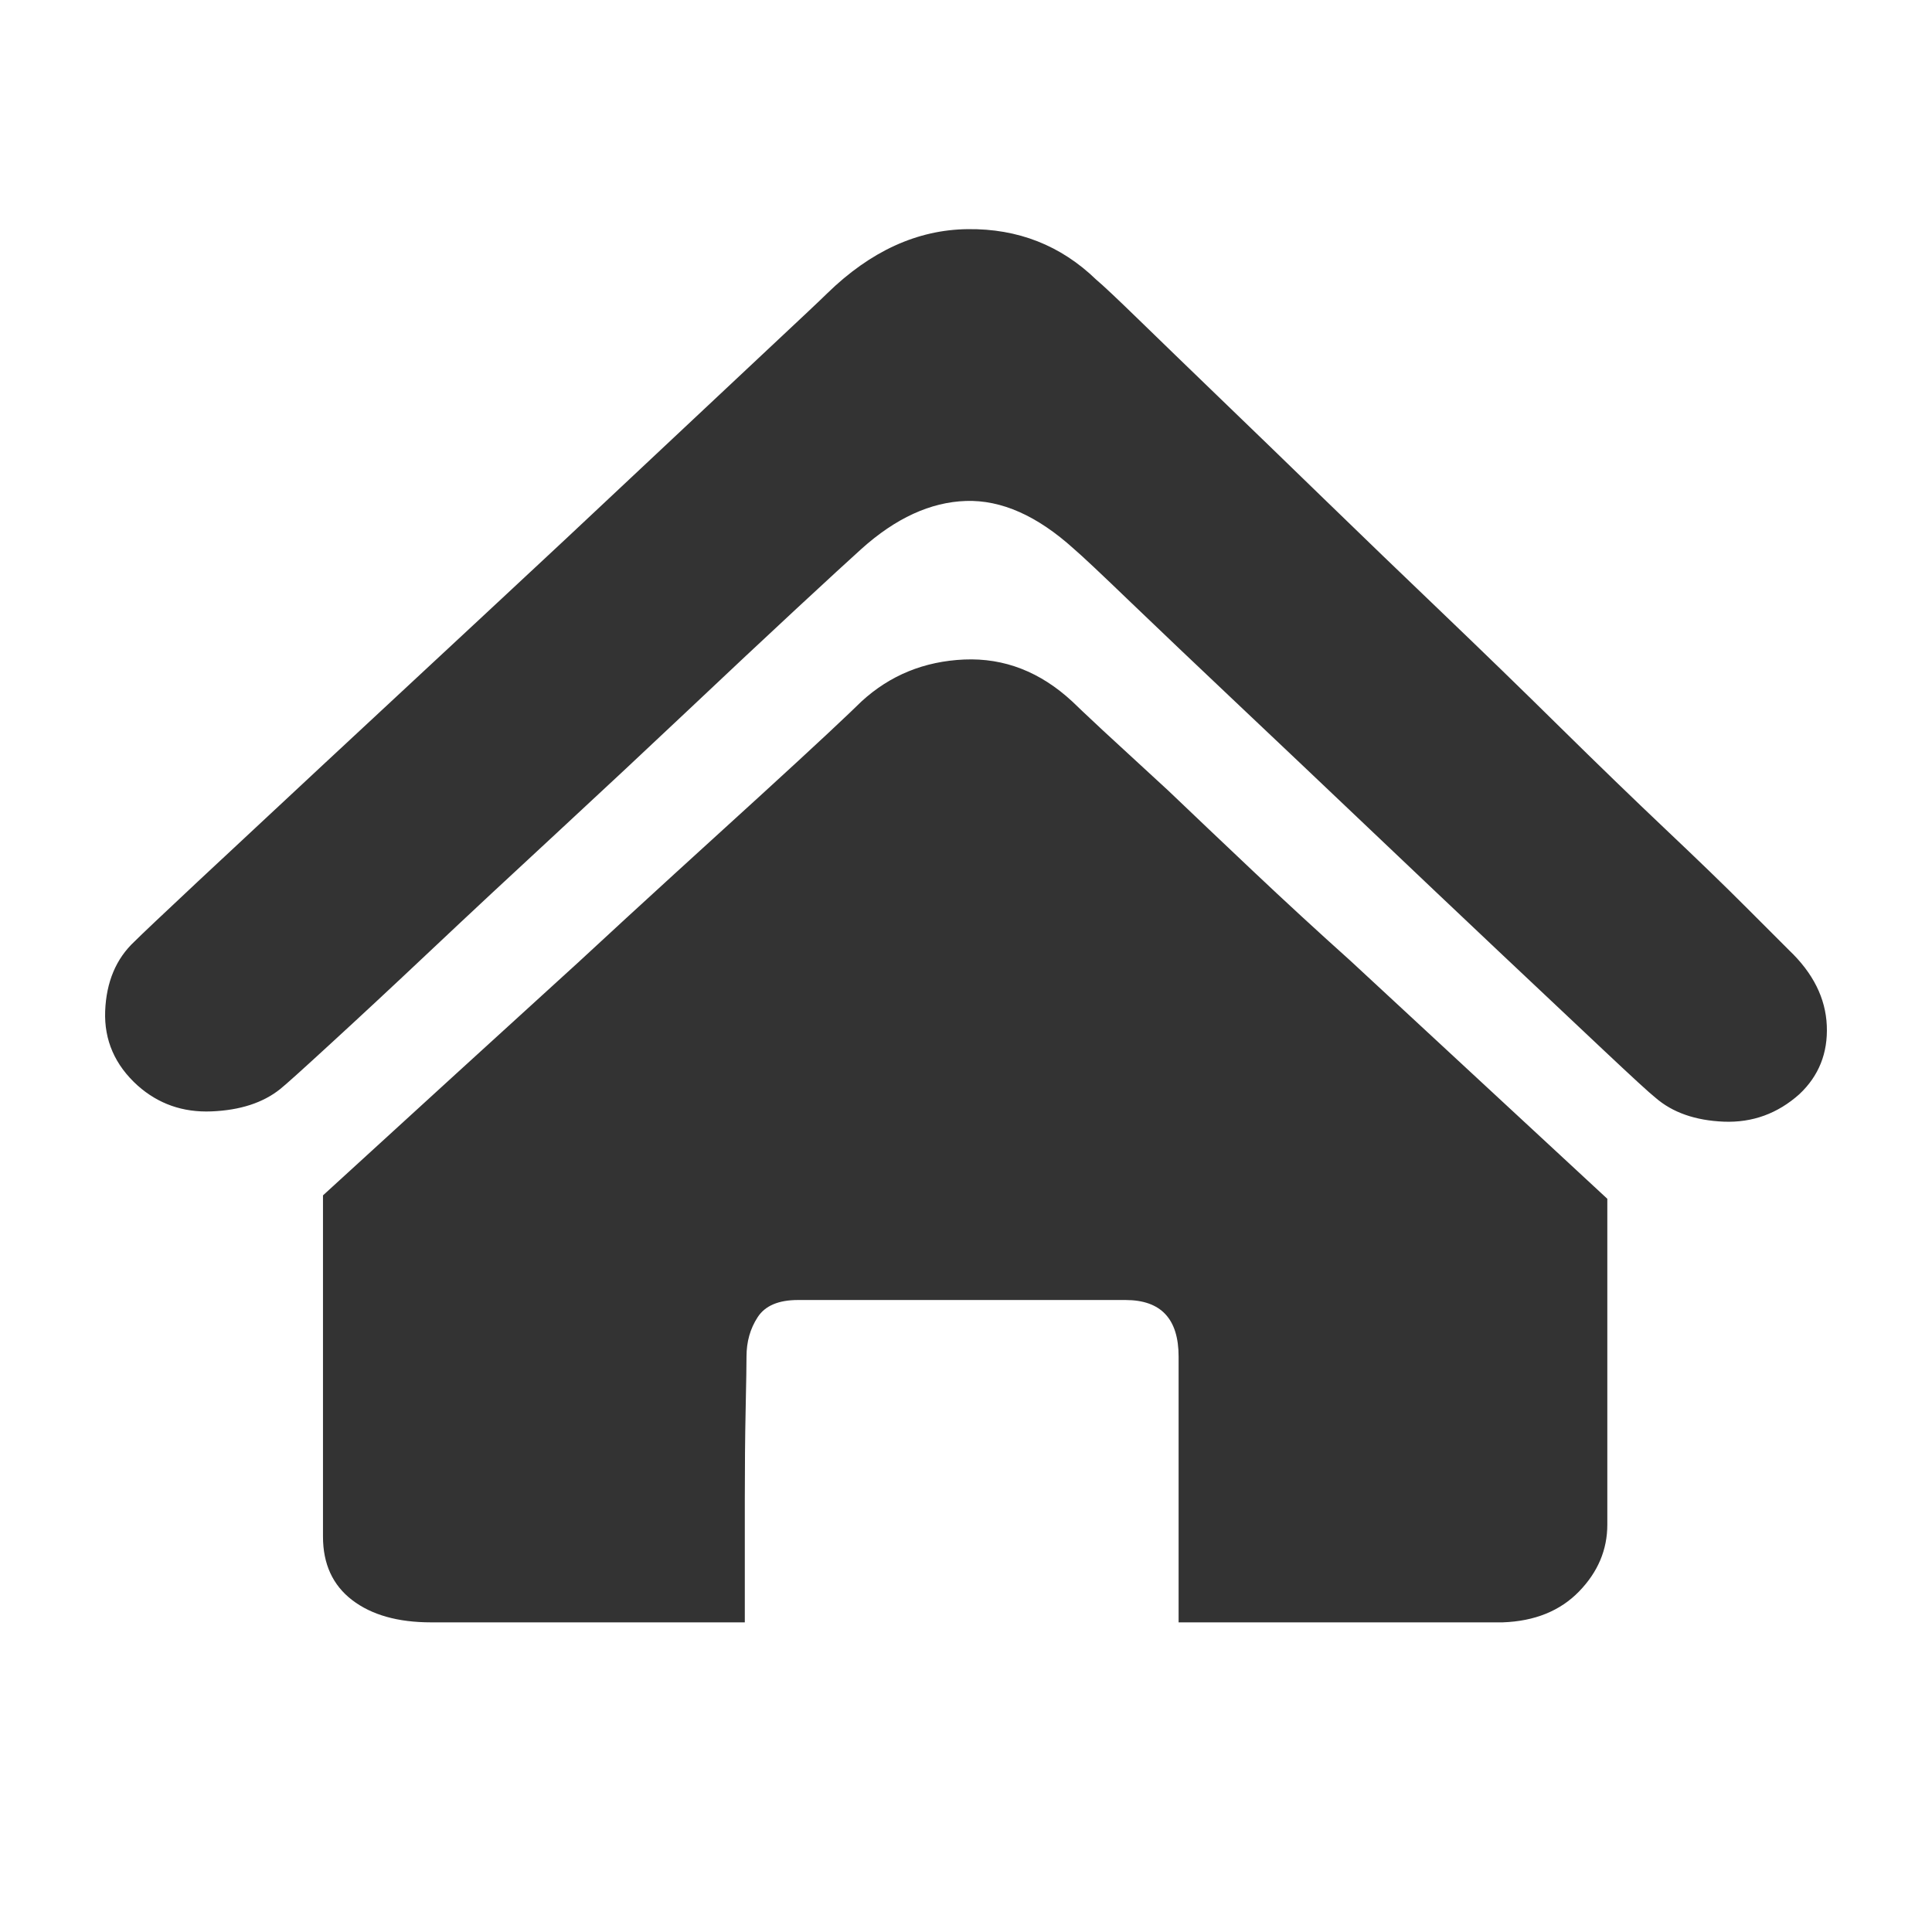
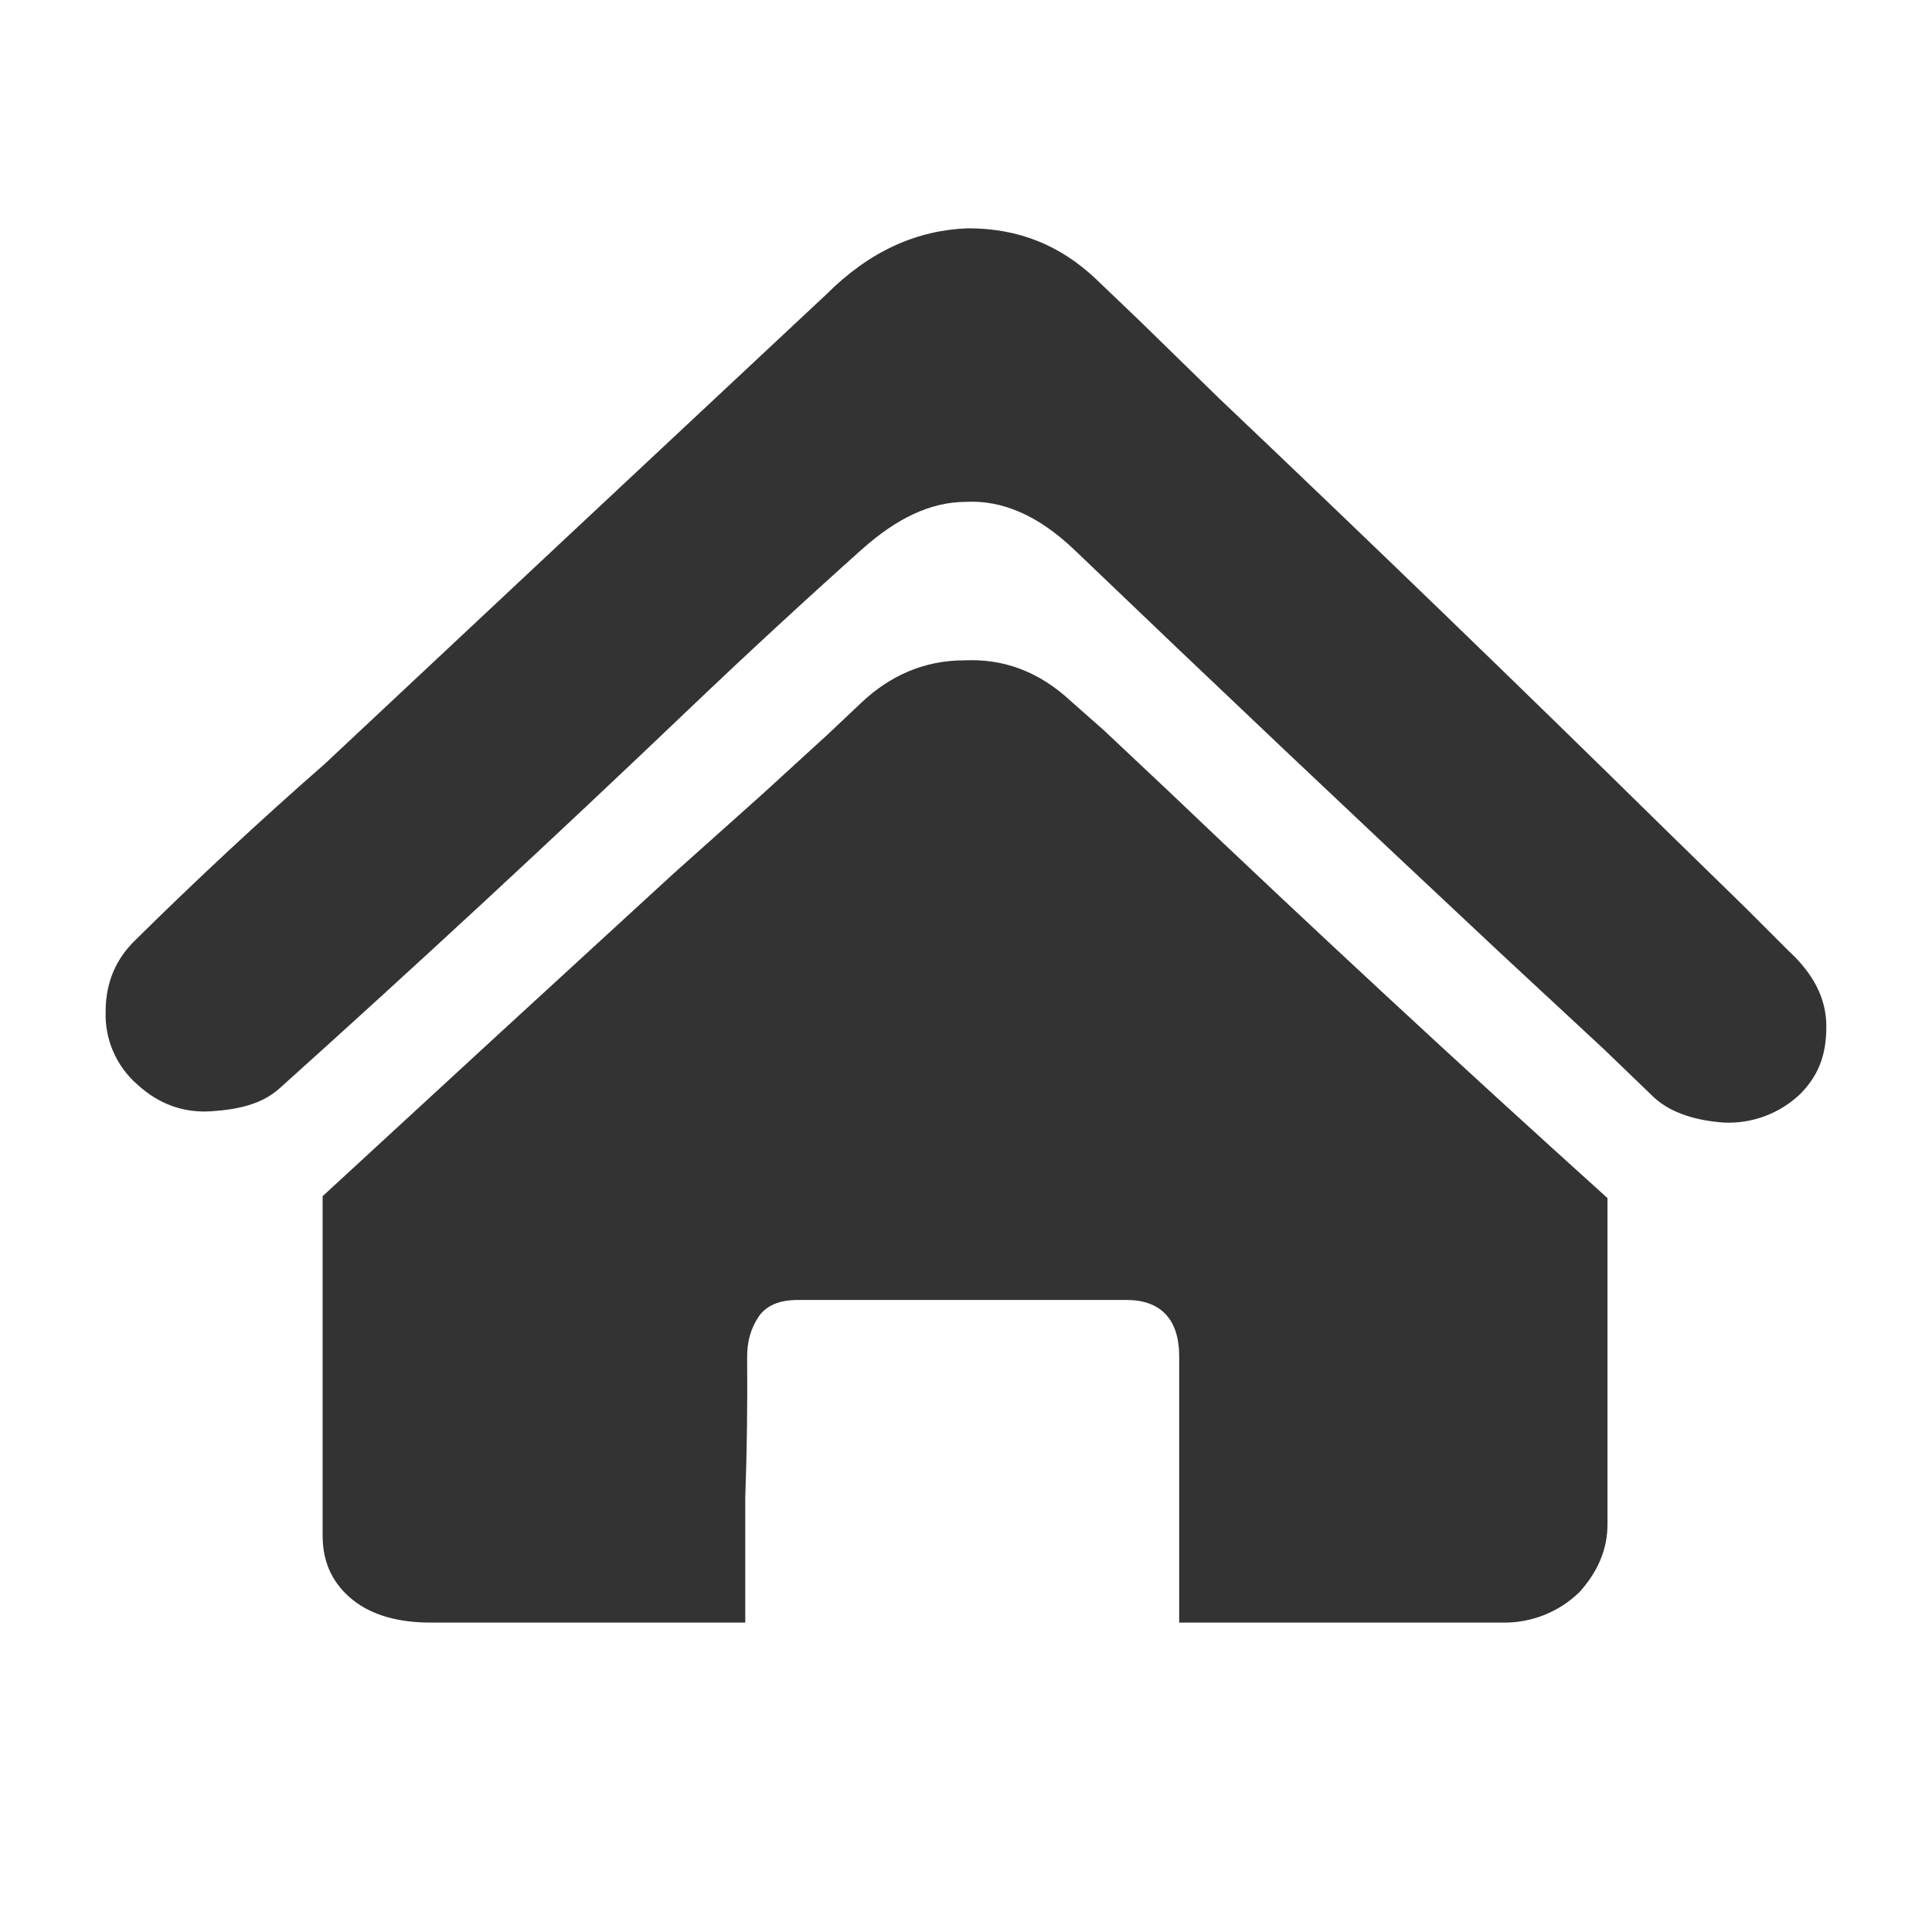
- <svg xmlns="http://www.w3.org/2000/svg" class="icon" width="200px" height="200.00px" viewBox="0 0 1024 1024" version="1.1">
-   <path fill="#333" d="M948.229 503.619c12.728 12.109 19.391 25.435 20.011 39.978s-4.228 26.674-14.543 36.348c-11.511 10.294-24.858 15.141-40 14.565-15.141-0.619-27.25-4.848-36.327-12.75-3.054-2.392-12.301-10.913-27.741-25.435-15.462-14.543-33.935-31.97-55.44-52.237-21.527-20.31-44.549-42.135-69.065-65.435-24.538-23.321-47.709-45.296-69.535-65.905s-40.576-38.462-56.359-53.604c-15.739-15.141-25.734-24.559-29.984-28.169-19.391-17.576-38.462-26.076-57.277-25.456-18.772 0.619-37.245 9.098-55.44 25.456-6.044 5.446-17.405 15.889-34.084 31.351-16.636 15.44-35.899 33.465-57.704 54.073-21.805 20.587-44.848 42.114-69.044 64.517-24.26 22.424-46.684 43.31-67.271 62.723s-38.313 35.899-53.155 49.503c-14.842 13.646-23.769 21.698-26.802 24.111-9.098 7.261-21.207 11.191-36.369 11.81-15.141 0.619-28.147-3.951-39.082-13.646-12.088-10.892-17.854-24.068-17.277-39.551 0.619-15.44 5.766-27.699 15.483-36.796 3.631-3.631 14.821-14.223 33.614-31.82 18.772-17.555 41.196-38.462 67.25-62.701 26.054-24.239 54.073-50.293 84.057-78.163 30.005-27.87 57.875-53.924 83.609-78.163 25.777-24.239 47.88-44.976 66.353-62.253s29.236-27.421 32.269-30.432c23-22.445 47.859-33.785 74.511-34.084 26.652-0.342 49.396 8.628 68.147 26.78 3.652 3.054 11.212 10.187 22.723 21.377s25.606 24.837 42.264 40.897c16.679 16.060 35.302 34.084 55.889 54.073 20.609 20.011 41.495 40.128 62.744 60.438 21.185 20.288 41.965 40.448 62.231 60.438 20.31 20.011 38.932 38.014 55.889 54.073 16.978 16.060 31.223 29.813 42.712 41.345l22.744 22.744zM456.549 371.831c15.141-13.924 33.337-21.356 54.543-22.274 21.207-0.897 40.299 6.535 57.256 22.274 1.837 1.815 7.282 6.962 16.38 15.462l34.533 31.799c13.326 12.728 28.318 26.973 44.976 42.712s33.785 31.521 51.34 47.261c40.576 37.565 86.043 79.679 136.337 126.321v172.685c0 13.348-4.997 25.157-14.992 35.451-10.016 10.294-23.492 15.761-40.47 16.359h-171.767v-140.864c0-20.011-9.375-29.984-28.147-29.984h-173.603c-10.294 0-17.427 3.033-21.356 9.098-3.951 6.044-5.916 13.006-5.916 20.908 0 3.631-0.128 12.878-0.448 27.72-0.32 14.821-0.448 30.753-0.448 47.709v65.414h-166.321c-17.555 0-31.5-3.93-41.794-11.81s-15.462-19.114-15.462-33.614v-180.886c49.674-45.446 94.821-86.641 135.419-123.609 16.978-15.718 33.935-31.329 50.891-46.791 16.978-15.44 32.418-29.535 46.364-42.264s25.585-23.492 35.003-32.269c9.354-8.777 15.27-14.394 17.683-16.807v0zM456.549 371.831z" />
+ <svg xmlns="http://www.w3.org/2000/svg" class="icon" version="1" viewBox="0 0 1024 1024">
+   <path fill="#333" d="M948 504c13 12 20 25 20 40s-4 26-14 36a55 55 0 0 1-40 15c-15-1-28-5-37-13l-27-26-56-52a26261 26261 0 0 1-225-213c-19-18-38-26-57-25-19 0-37 9-55 25a3923 3923 0 0 0-92 85 9735 9735 0 0 1-217 201c-9 8-21 11-36 12s-28-4-39-14a49 49 0 0 1-17-39c0-16 6-28 15-37a2259 2259 0 0 1 101-94 255618 255618 0 0 1 266-249c23-23 48-34 75-35 27 0 49 9 68 27l23 22 42 41a18900 18900 0 0 1 237 229l42 41 23 23zM457 372c15-14 33-22 54-22 21-1 40 6 57 22l17 15 34 32a11504 11504 0 0 0 233 216v173c0 13-5 25-15 36a57 57 0 0 1-41 16H625V719c0-20-10-30-28-30H423c-10 0-17 3-21 9s-6 13-6 21a1676 1676 0 0 1-1 75v66H228c-17 0-31-4-41-12s-16-19-16-34V634a78197 78197 0 0 1 186-171l47-42 35-32 18-17zm0 0z" />
</svg>
